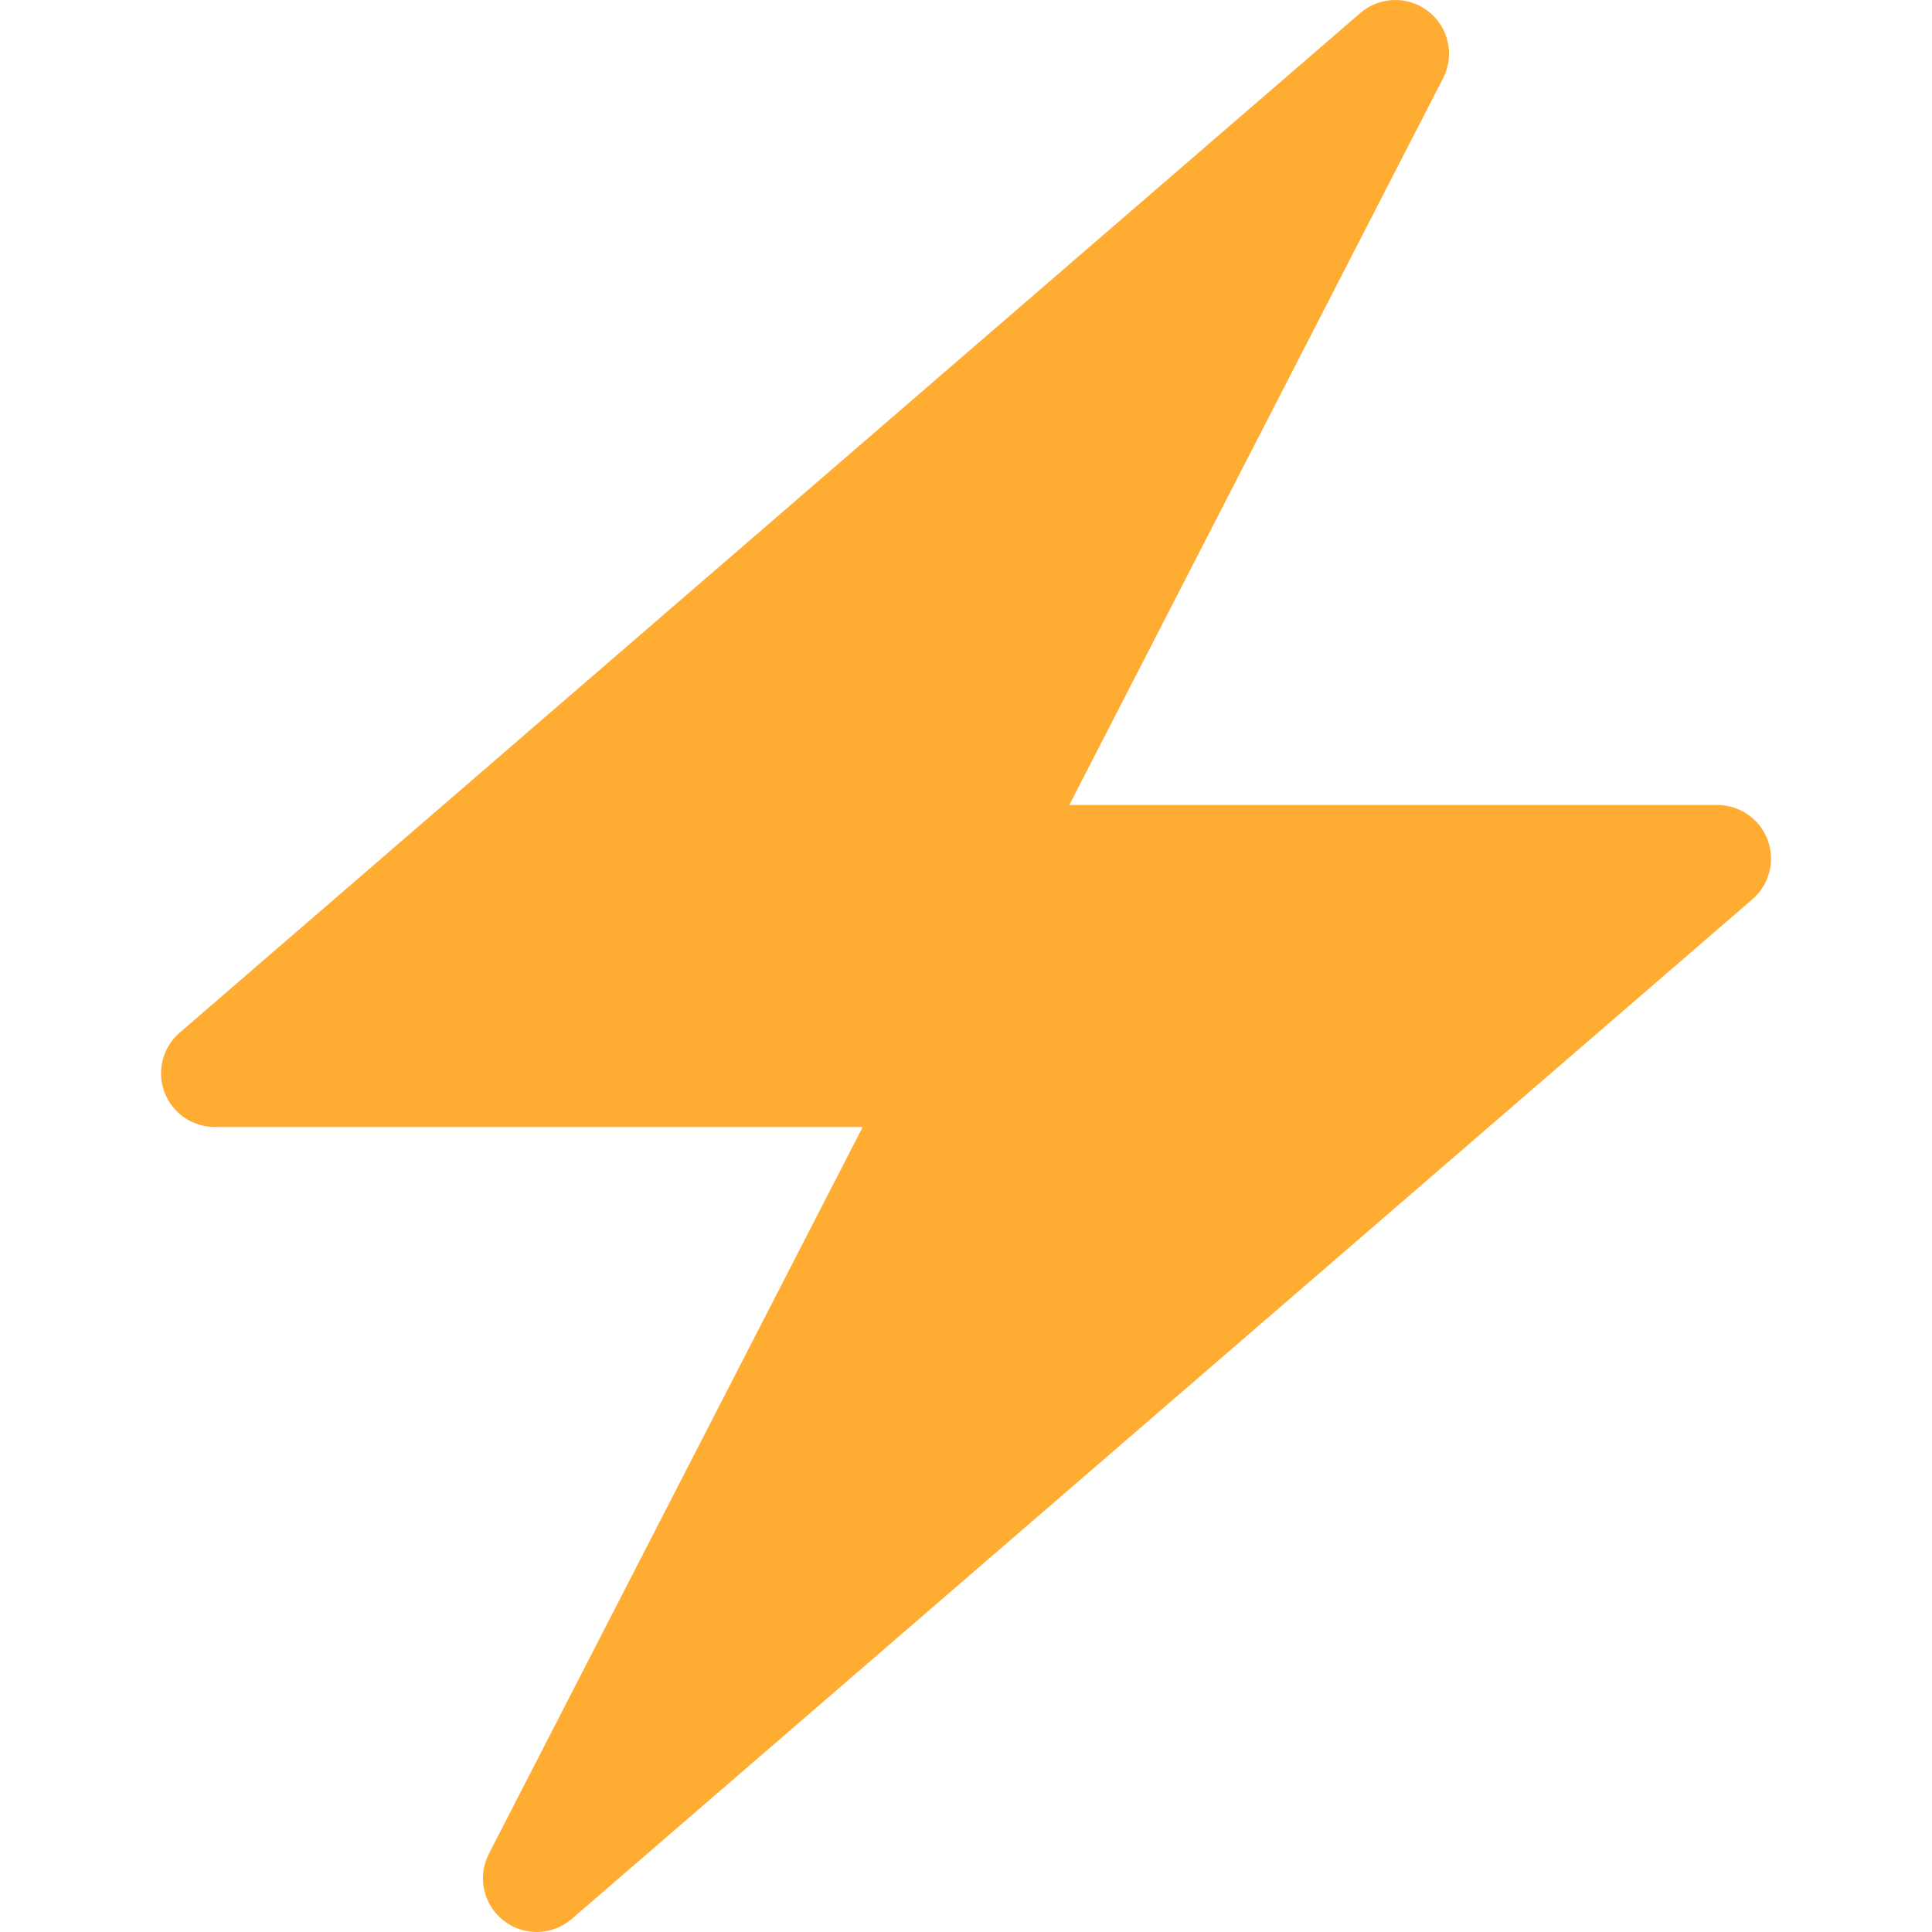
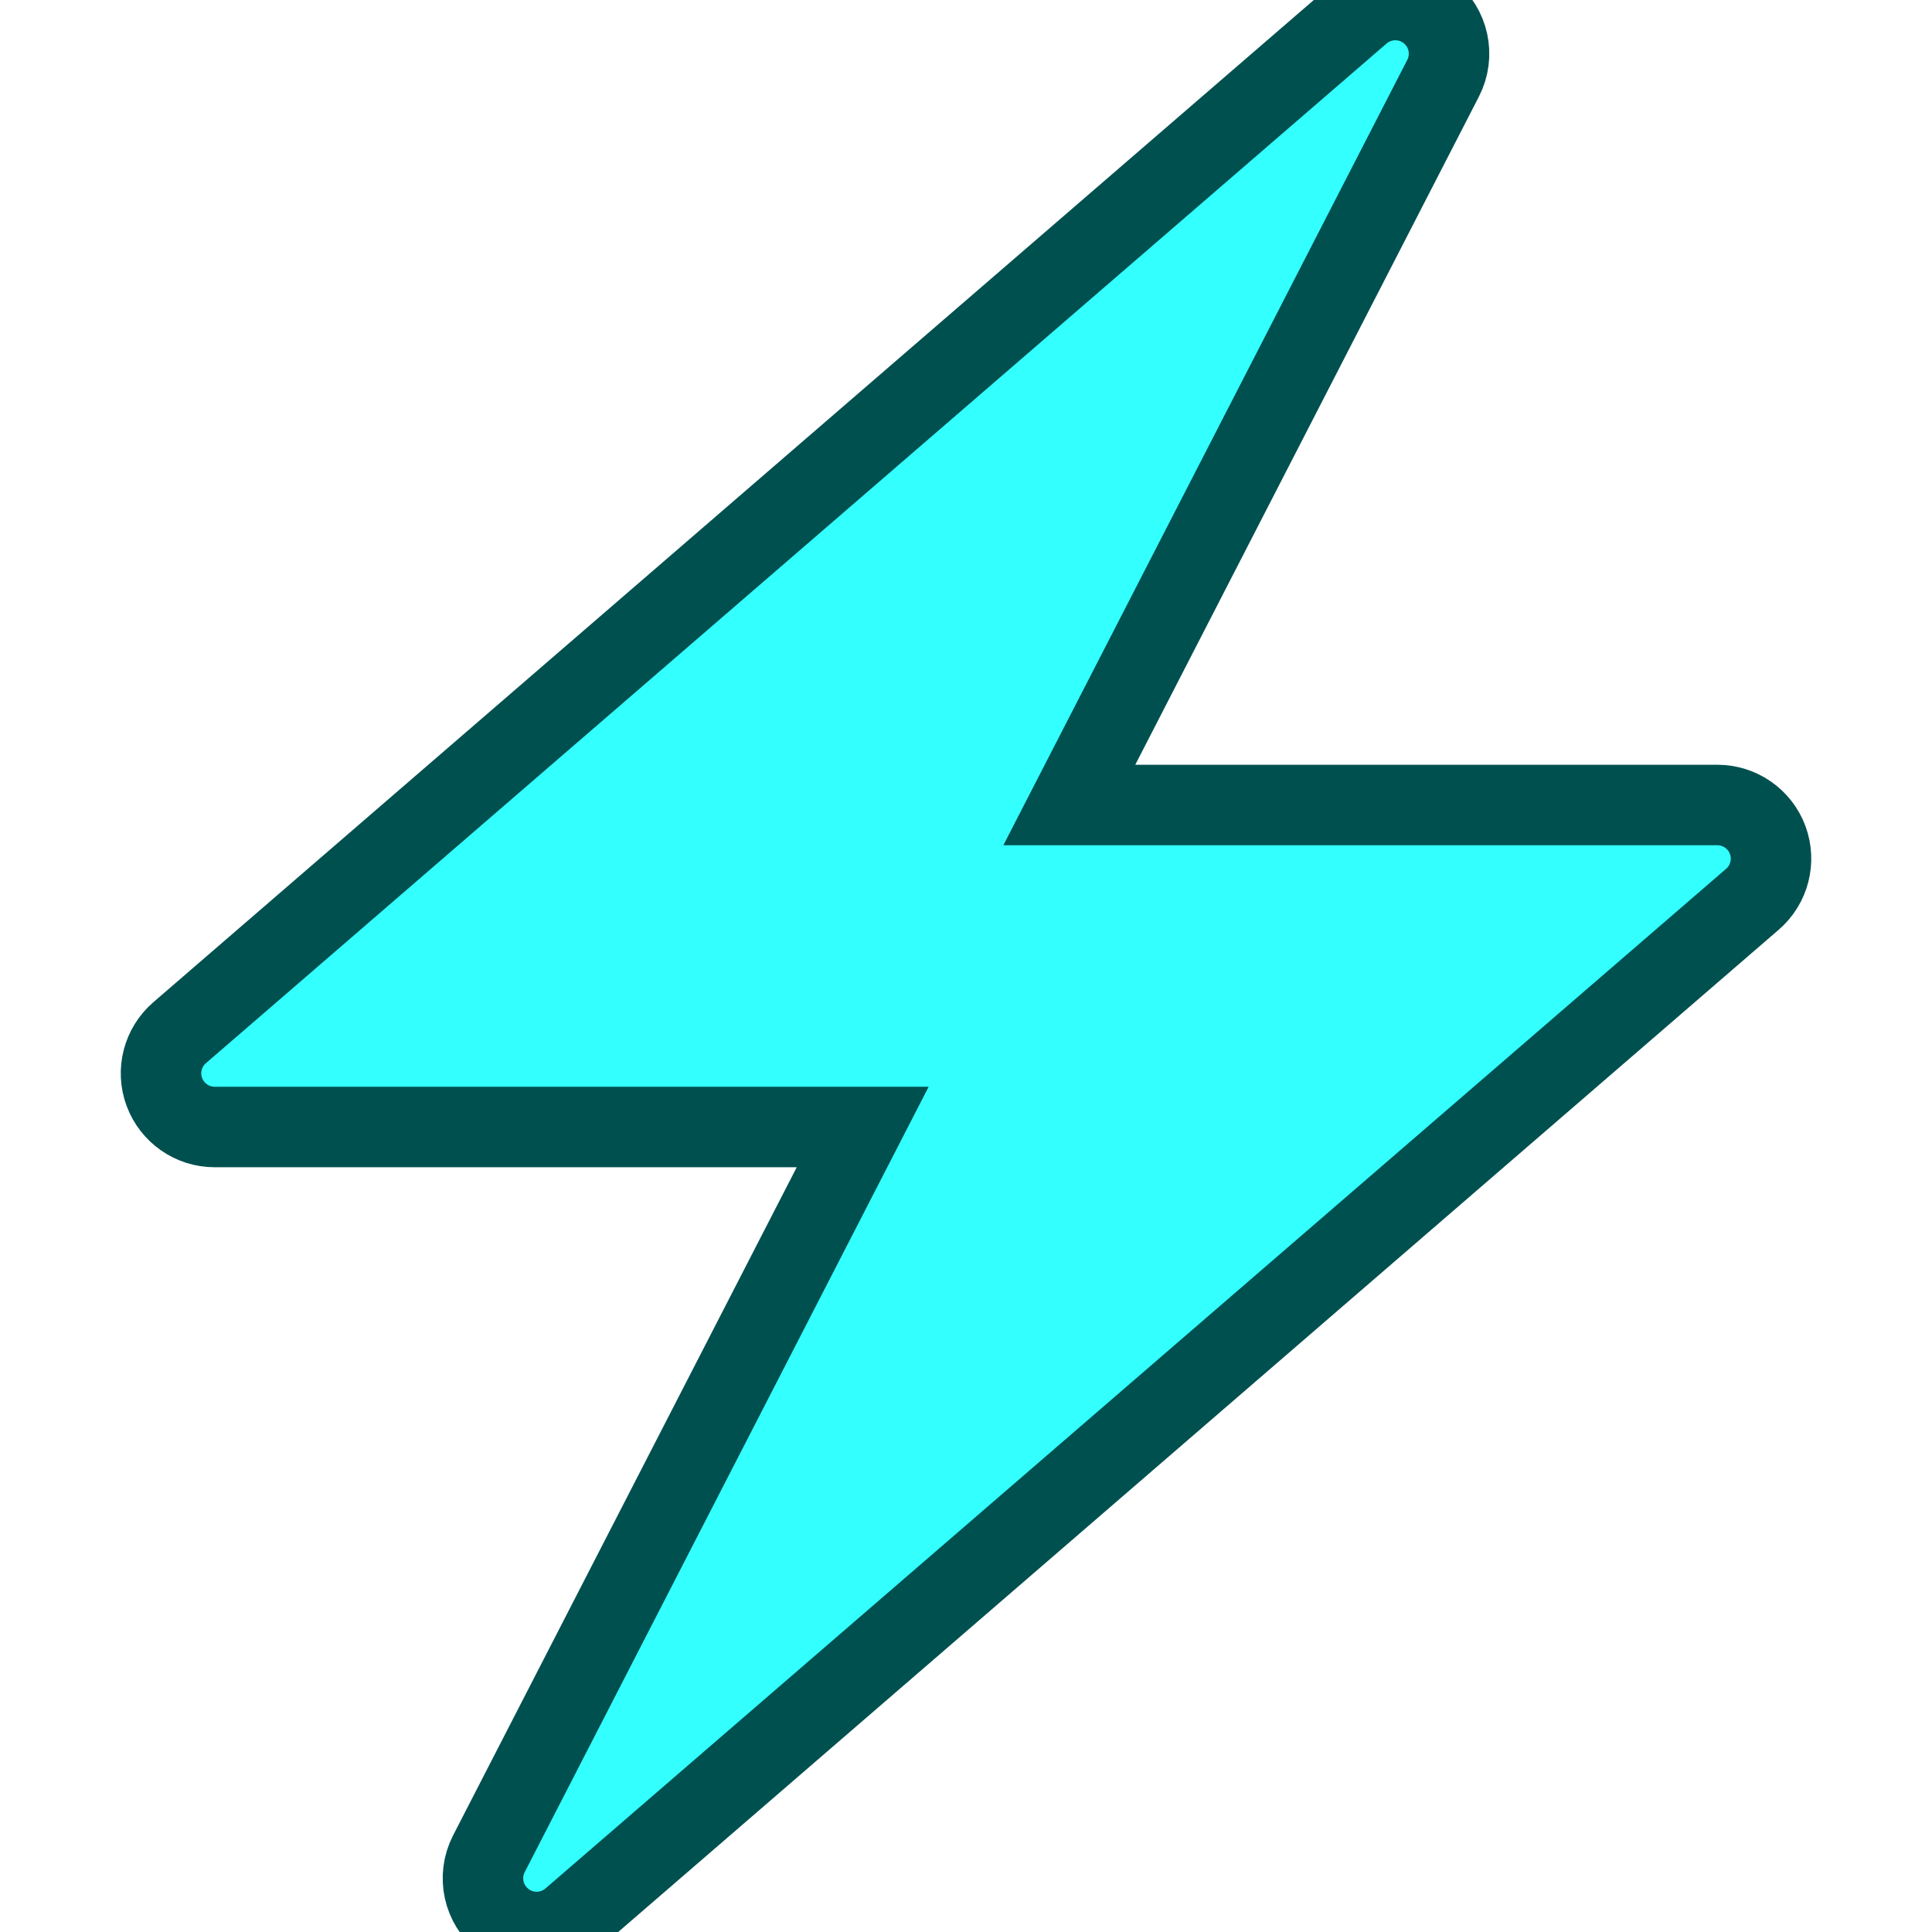
<svg xmlns="http://www.w3.org/2000/svg" viewBox="0 0 36 36" version="1.1" id="svg4868">
-   <defs id="defs4872" />
-   <path fill="#FFAC33" d="M32.938 15.651C32.792 15.26 32.418 15 32 15H19.925L26.89 1.458c.219-.426.106-.947-.271-1.243C26.437.071 26.218 0 26 0c-.233 0-.466.082-.653.243L18 6.588 3.347 19.243c-.316.273-.43.714-.284 1.105S3.582 21 4 21h12.075L9.11 34.542c-.219.426-.106.947.271 1.243.182.144.401.215.619.215.233 0 .466-.082.653-.243L18 29.412l14.653-12.655c.317-.273.43-.714.285-1.106z" id="path4866" />
+   <defs id="defs4872">
+     <filter style="color-interpolation-filters:sRGB;" id="filter822">
+       <feFlood flood-opacity="1" flood-color="rgb(0,0,0)" result="flood" id="feFlood812" />
+       <feComposite in="flood" in2="SourceGraphic" operator="in" result="composite1" id="feComposite814" />
+       <feGaussianBlur in="composite1" stdDeviation="3" result="blur" id="feGaussianBlur816" />
+       <feOffset dx="0" dy="0" result="offset" id="feOffset818" />
+       <feComposite in="SourceGraphic" in2="offset" operator="over" result="composite2" id="feComposite820" />
+     </filter>
+   </defs>
+   <path fill="#FFAC33" d="M32.938 15.651C32.792 15.26 32.418 15 32 15H19.925L26.89 1.458c.219-.426.106-.947-.271-1.243C26.437.071 26.218 0 26 0c-.233 0-.466.082-.653.243L18 6.588 3.347 19.243c-.316.273-.43.714-.284 1.105S3.582 21 4 21h12.075L9.11 34.542c-.219.426-.106.947.271 1.243.182.144.401.215.619.215.233 0 .466-.082.653-.243L18 29.412l14.653-12.655c.317-.273.43-.714.285-1.106z" id="path4866" style="fill:#33ffff;fill-opacity:1;stroke:#005050;stroke-opacity:1;stroke-width:1.5;stroke-miterlimit:4;stroke-dasharray:none" />
</svg>
